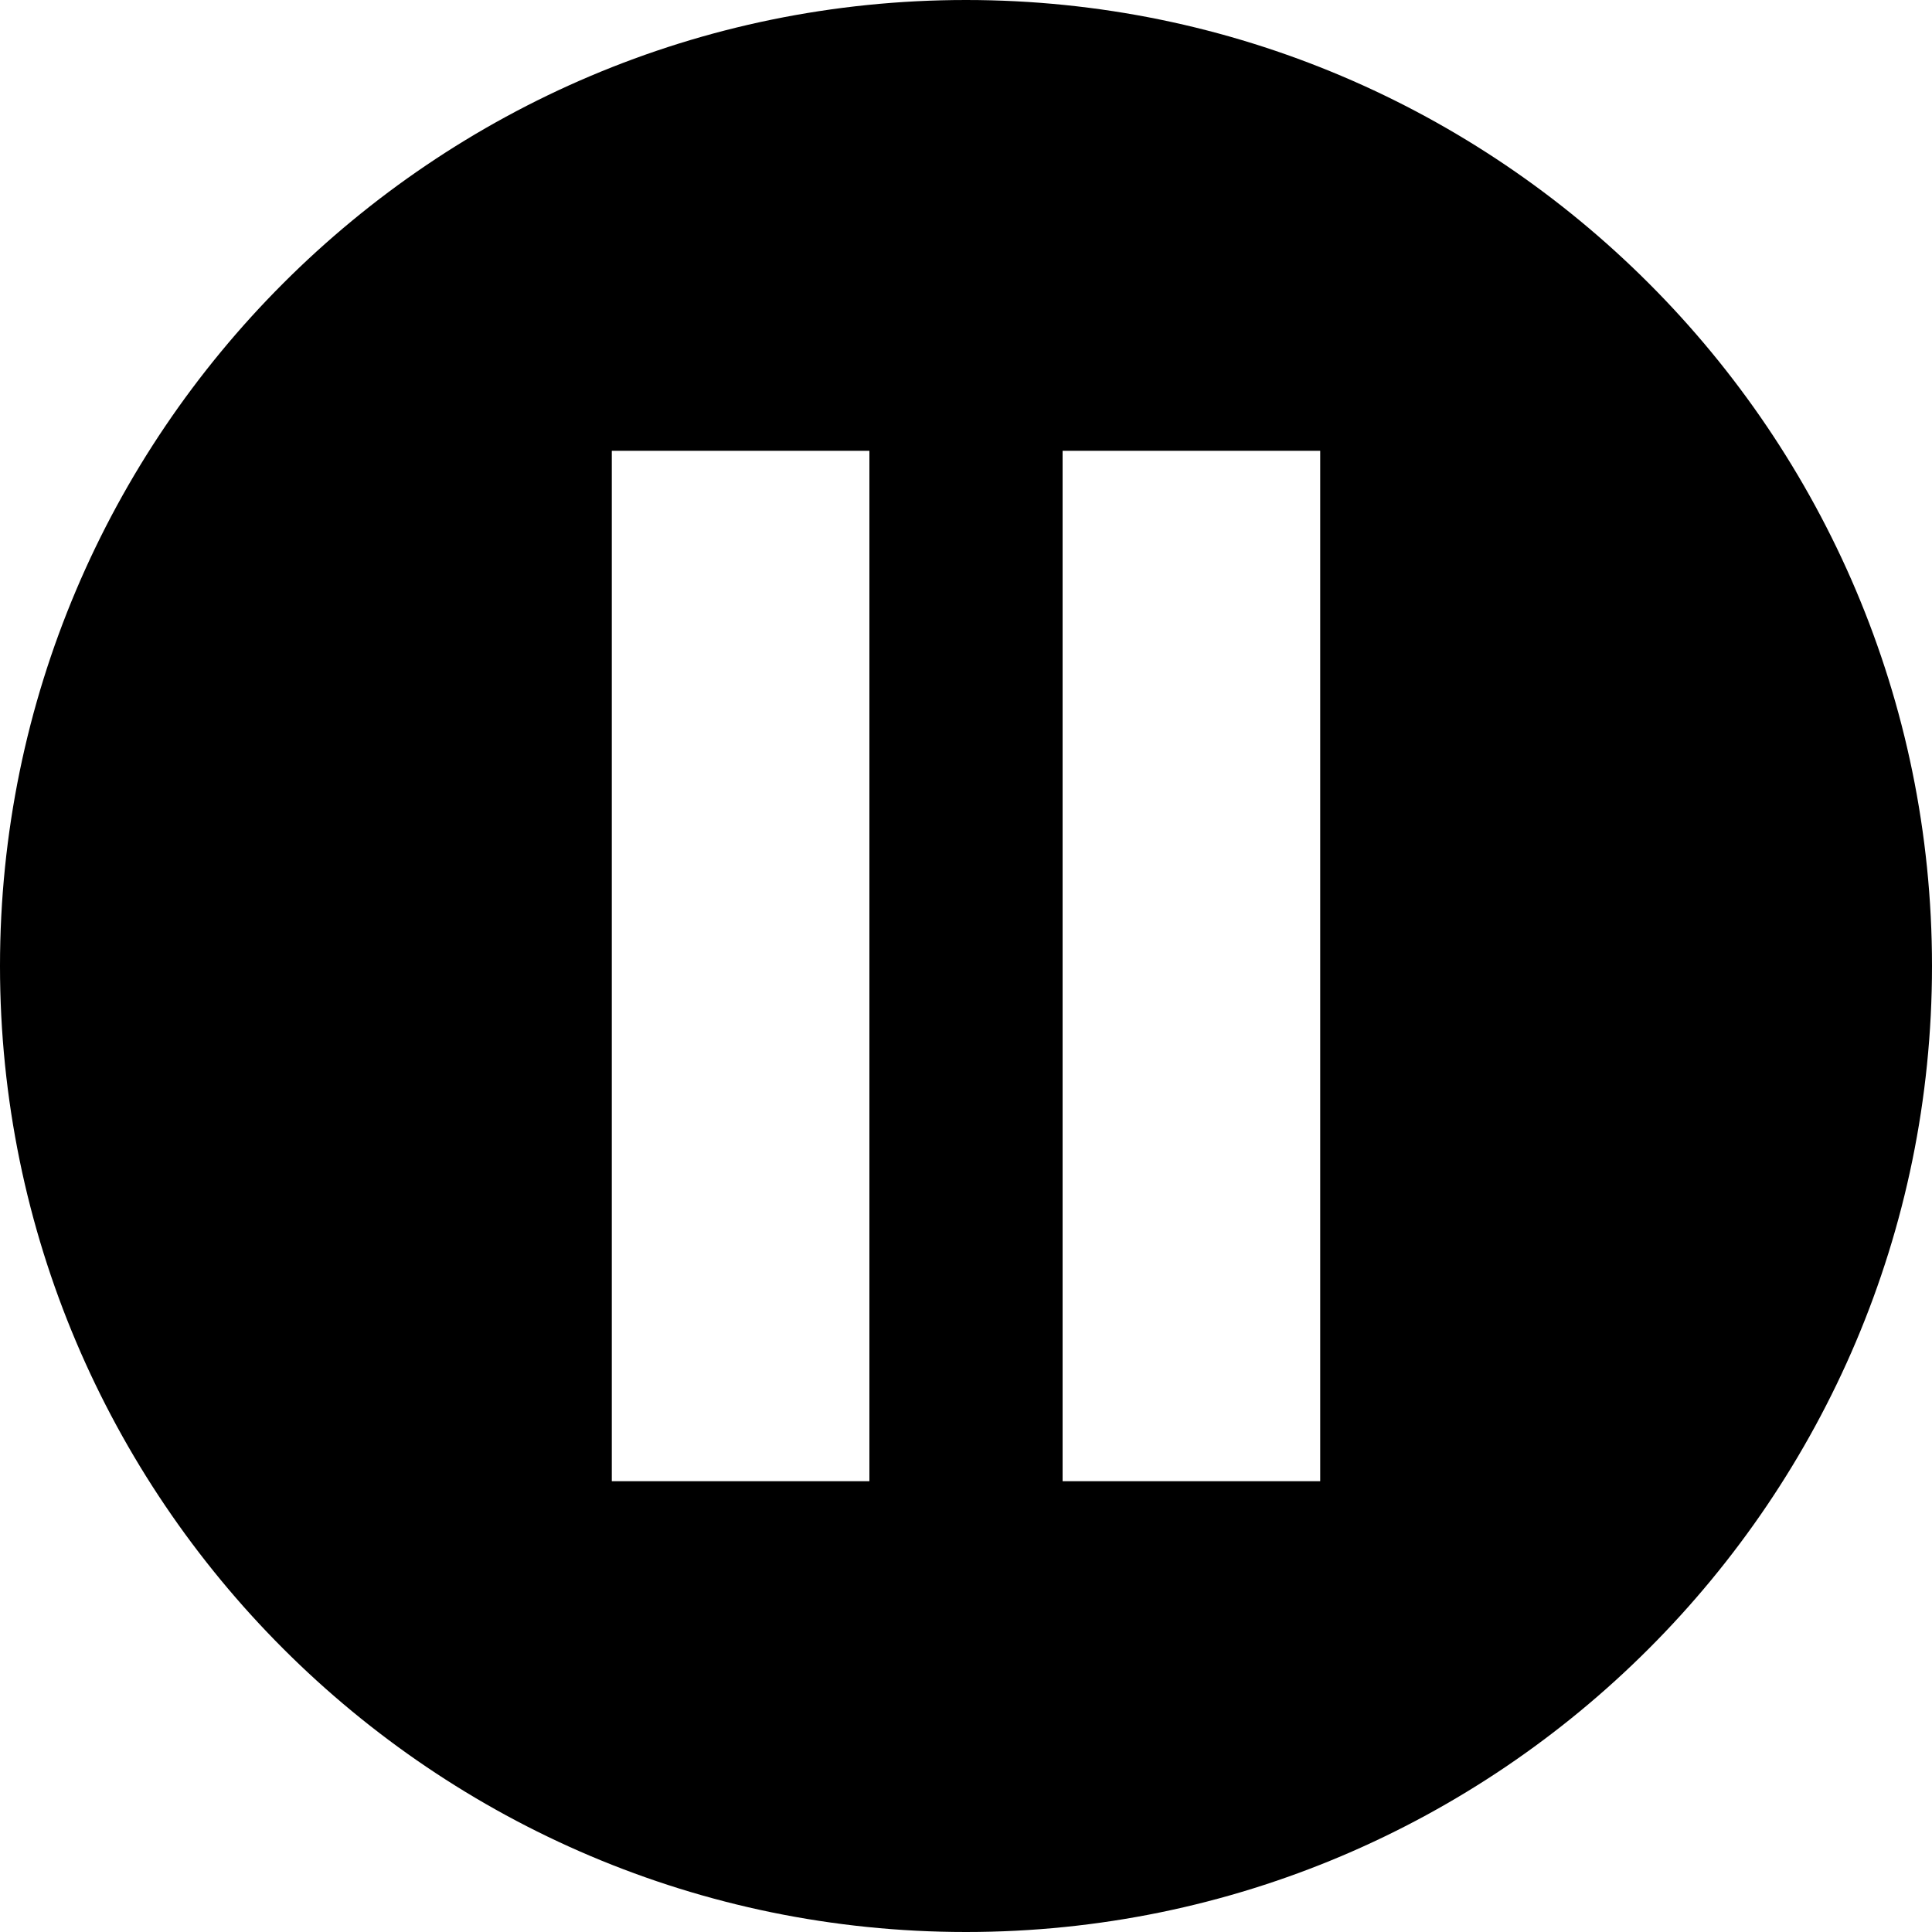
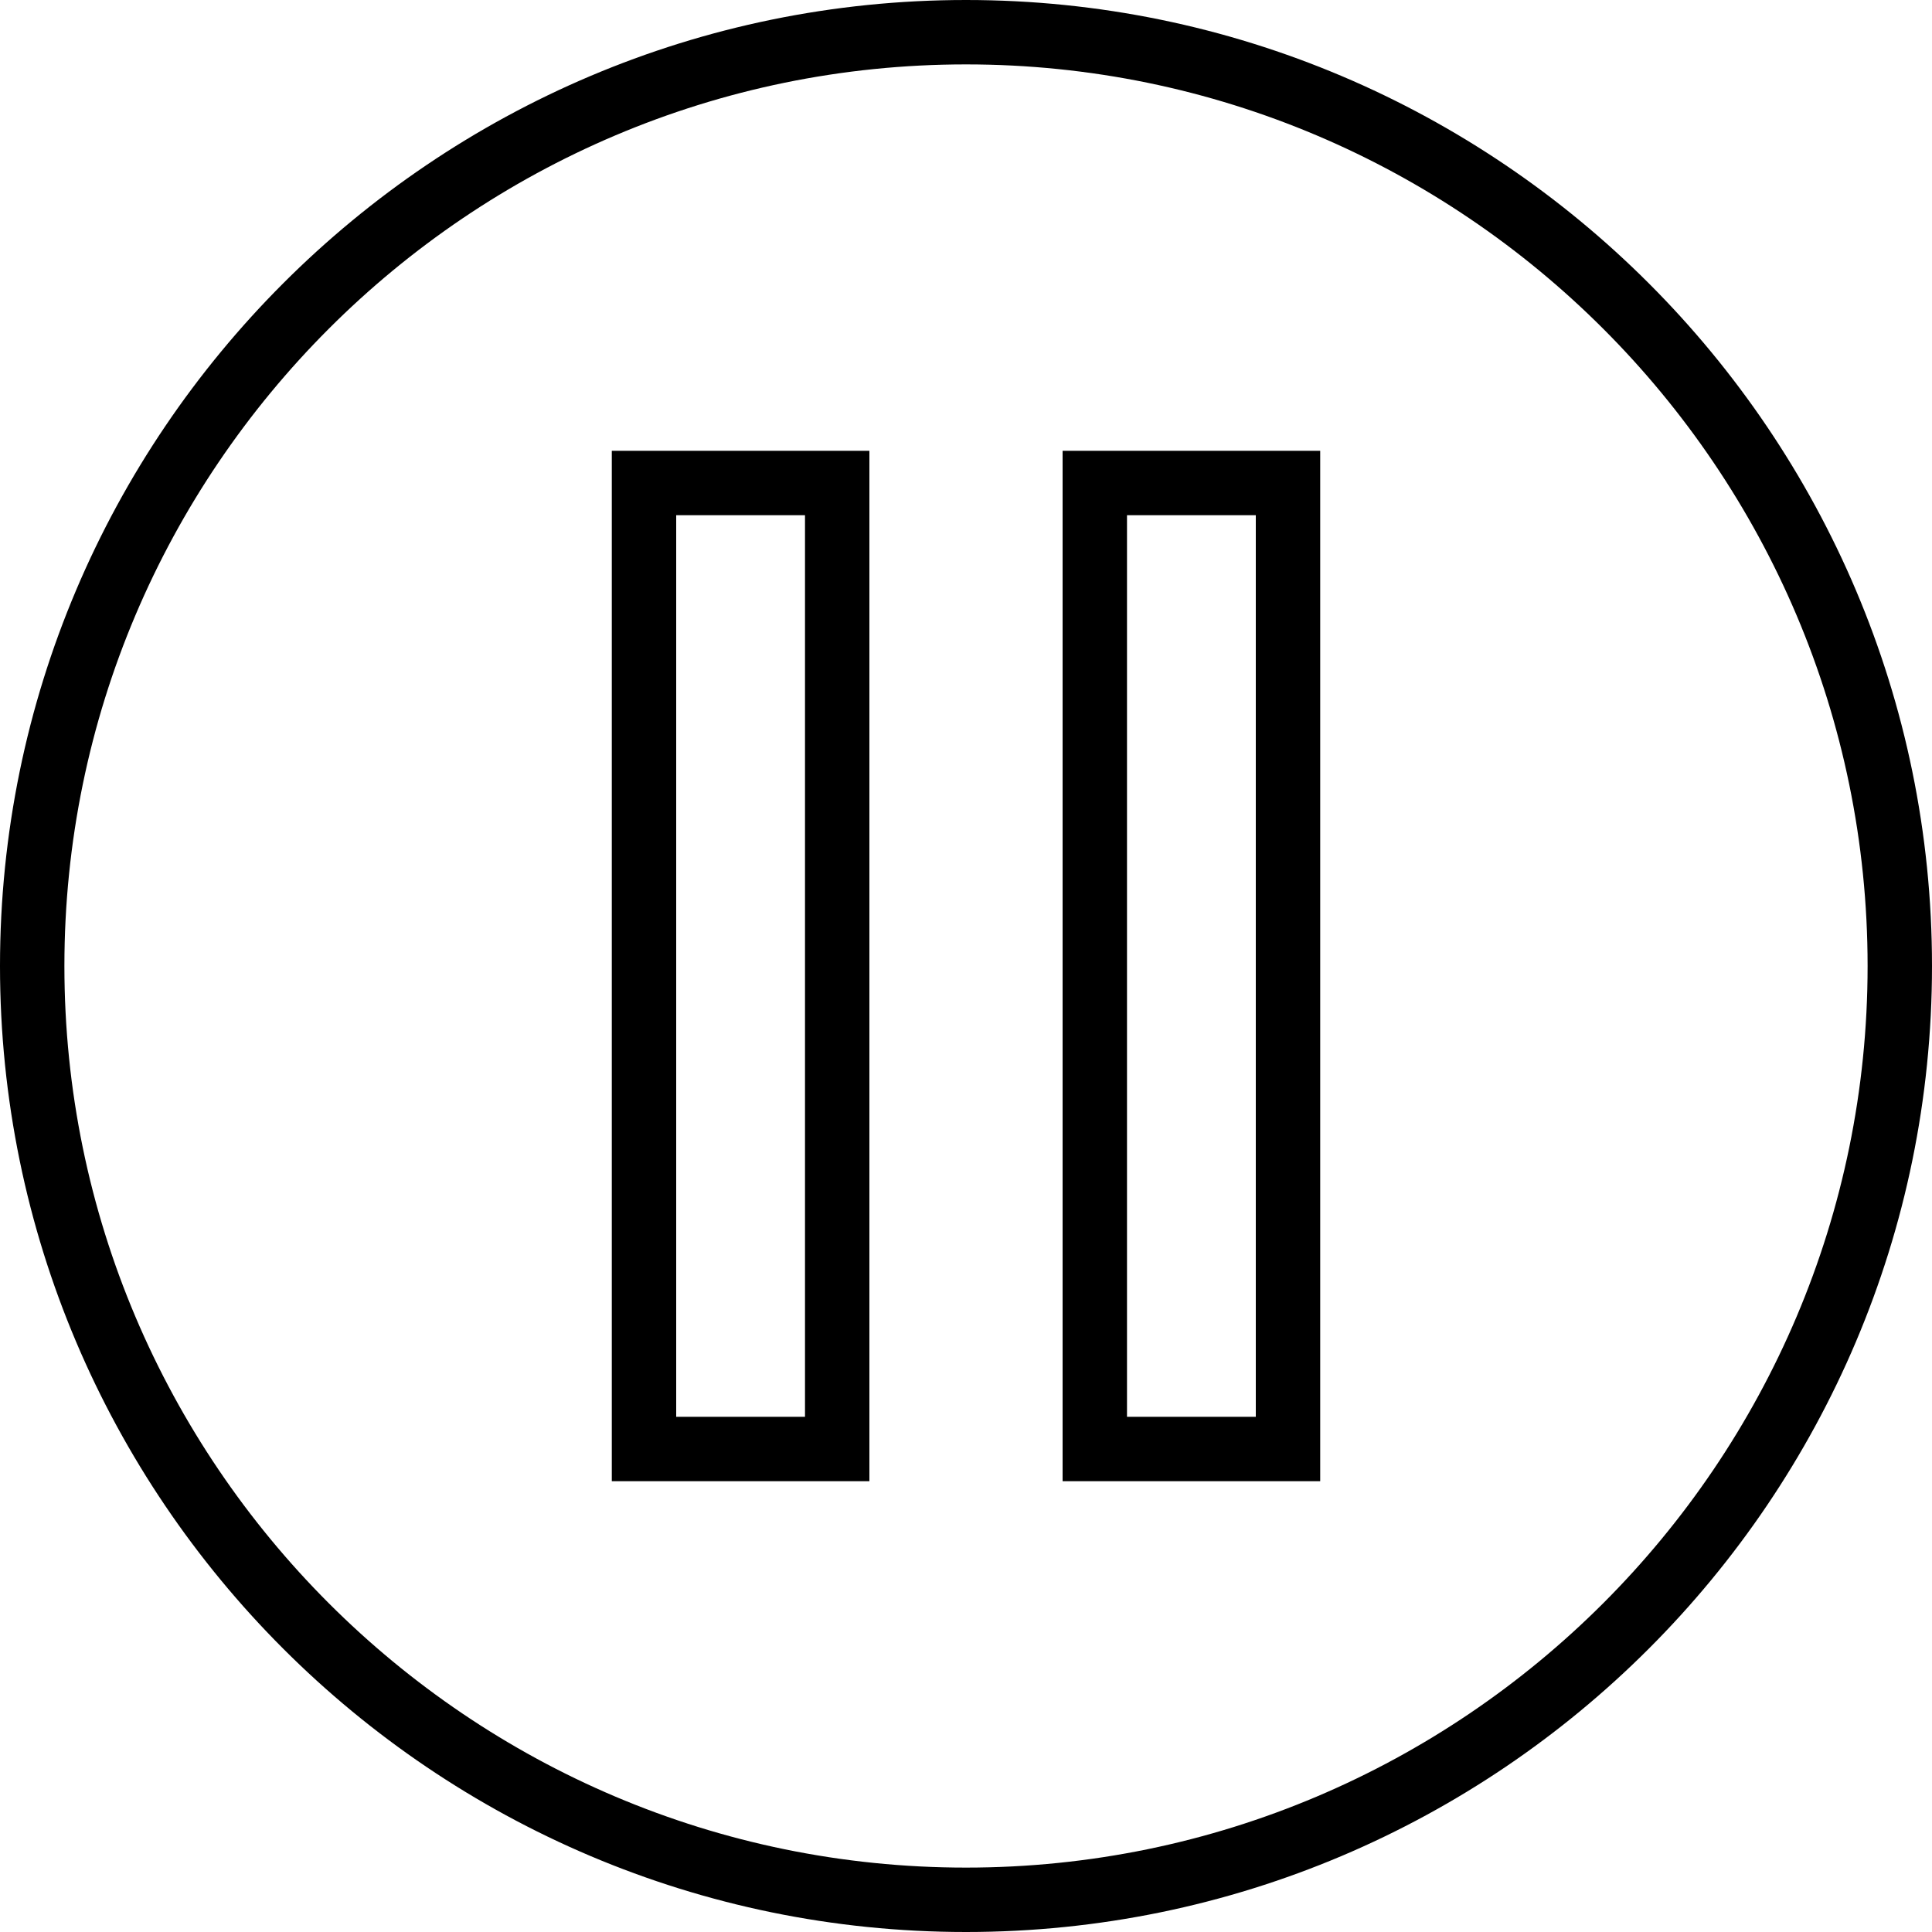
<svg xmlns="http://www.w3.org/2000/svg" version="1.1" id="Capa_1" x="0px" y="0px" viewBox="0 0 60 60" style="enable-background:new 0 0 60 60;" xml:space="preserve">
-   <path d="M30,0C13.458,0,0,13.458,0,30s13.458,30,30,30s30-13.458,30-30S46.542,0,30,0z M27,46h-8V14h8V46z M41,46h-8V14h8V46z" />
+   <g>
+     <path d="M30,0C13.458,0,0,13.458,0,30s13.458,30,30,30s30-13.458,30-30S46.542,0,30,0z M30,58C14.561,58,2,45.439,2,30   S14.561,2,30,2s28,12.561,28,28S45.439,58,30,58z" />
+     <path d="M33,46h8V14h-8V46z M35,16h4v28h-4V16z" />
+     <path d="M19,46h8V14h-8V46z M21,16h4v28h-4V16z" />
+   </g>
  <g>
</g>
  <g>
</g>
  <g>
</g>
  <g>
</g>
  <g>
</g>
  <g>
</g>
  <g>
</g>
  <g>
</g>
  <g>
</g>
  <g>
</g>
  <g>
</g>
  <g>
</g>
  <g>
</g>
  <g>
</g>
  <g>
</g>
</svg>
